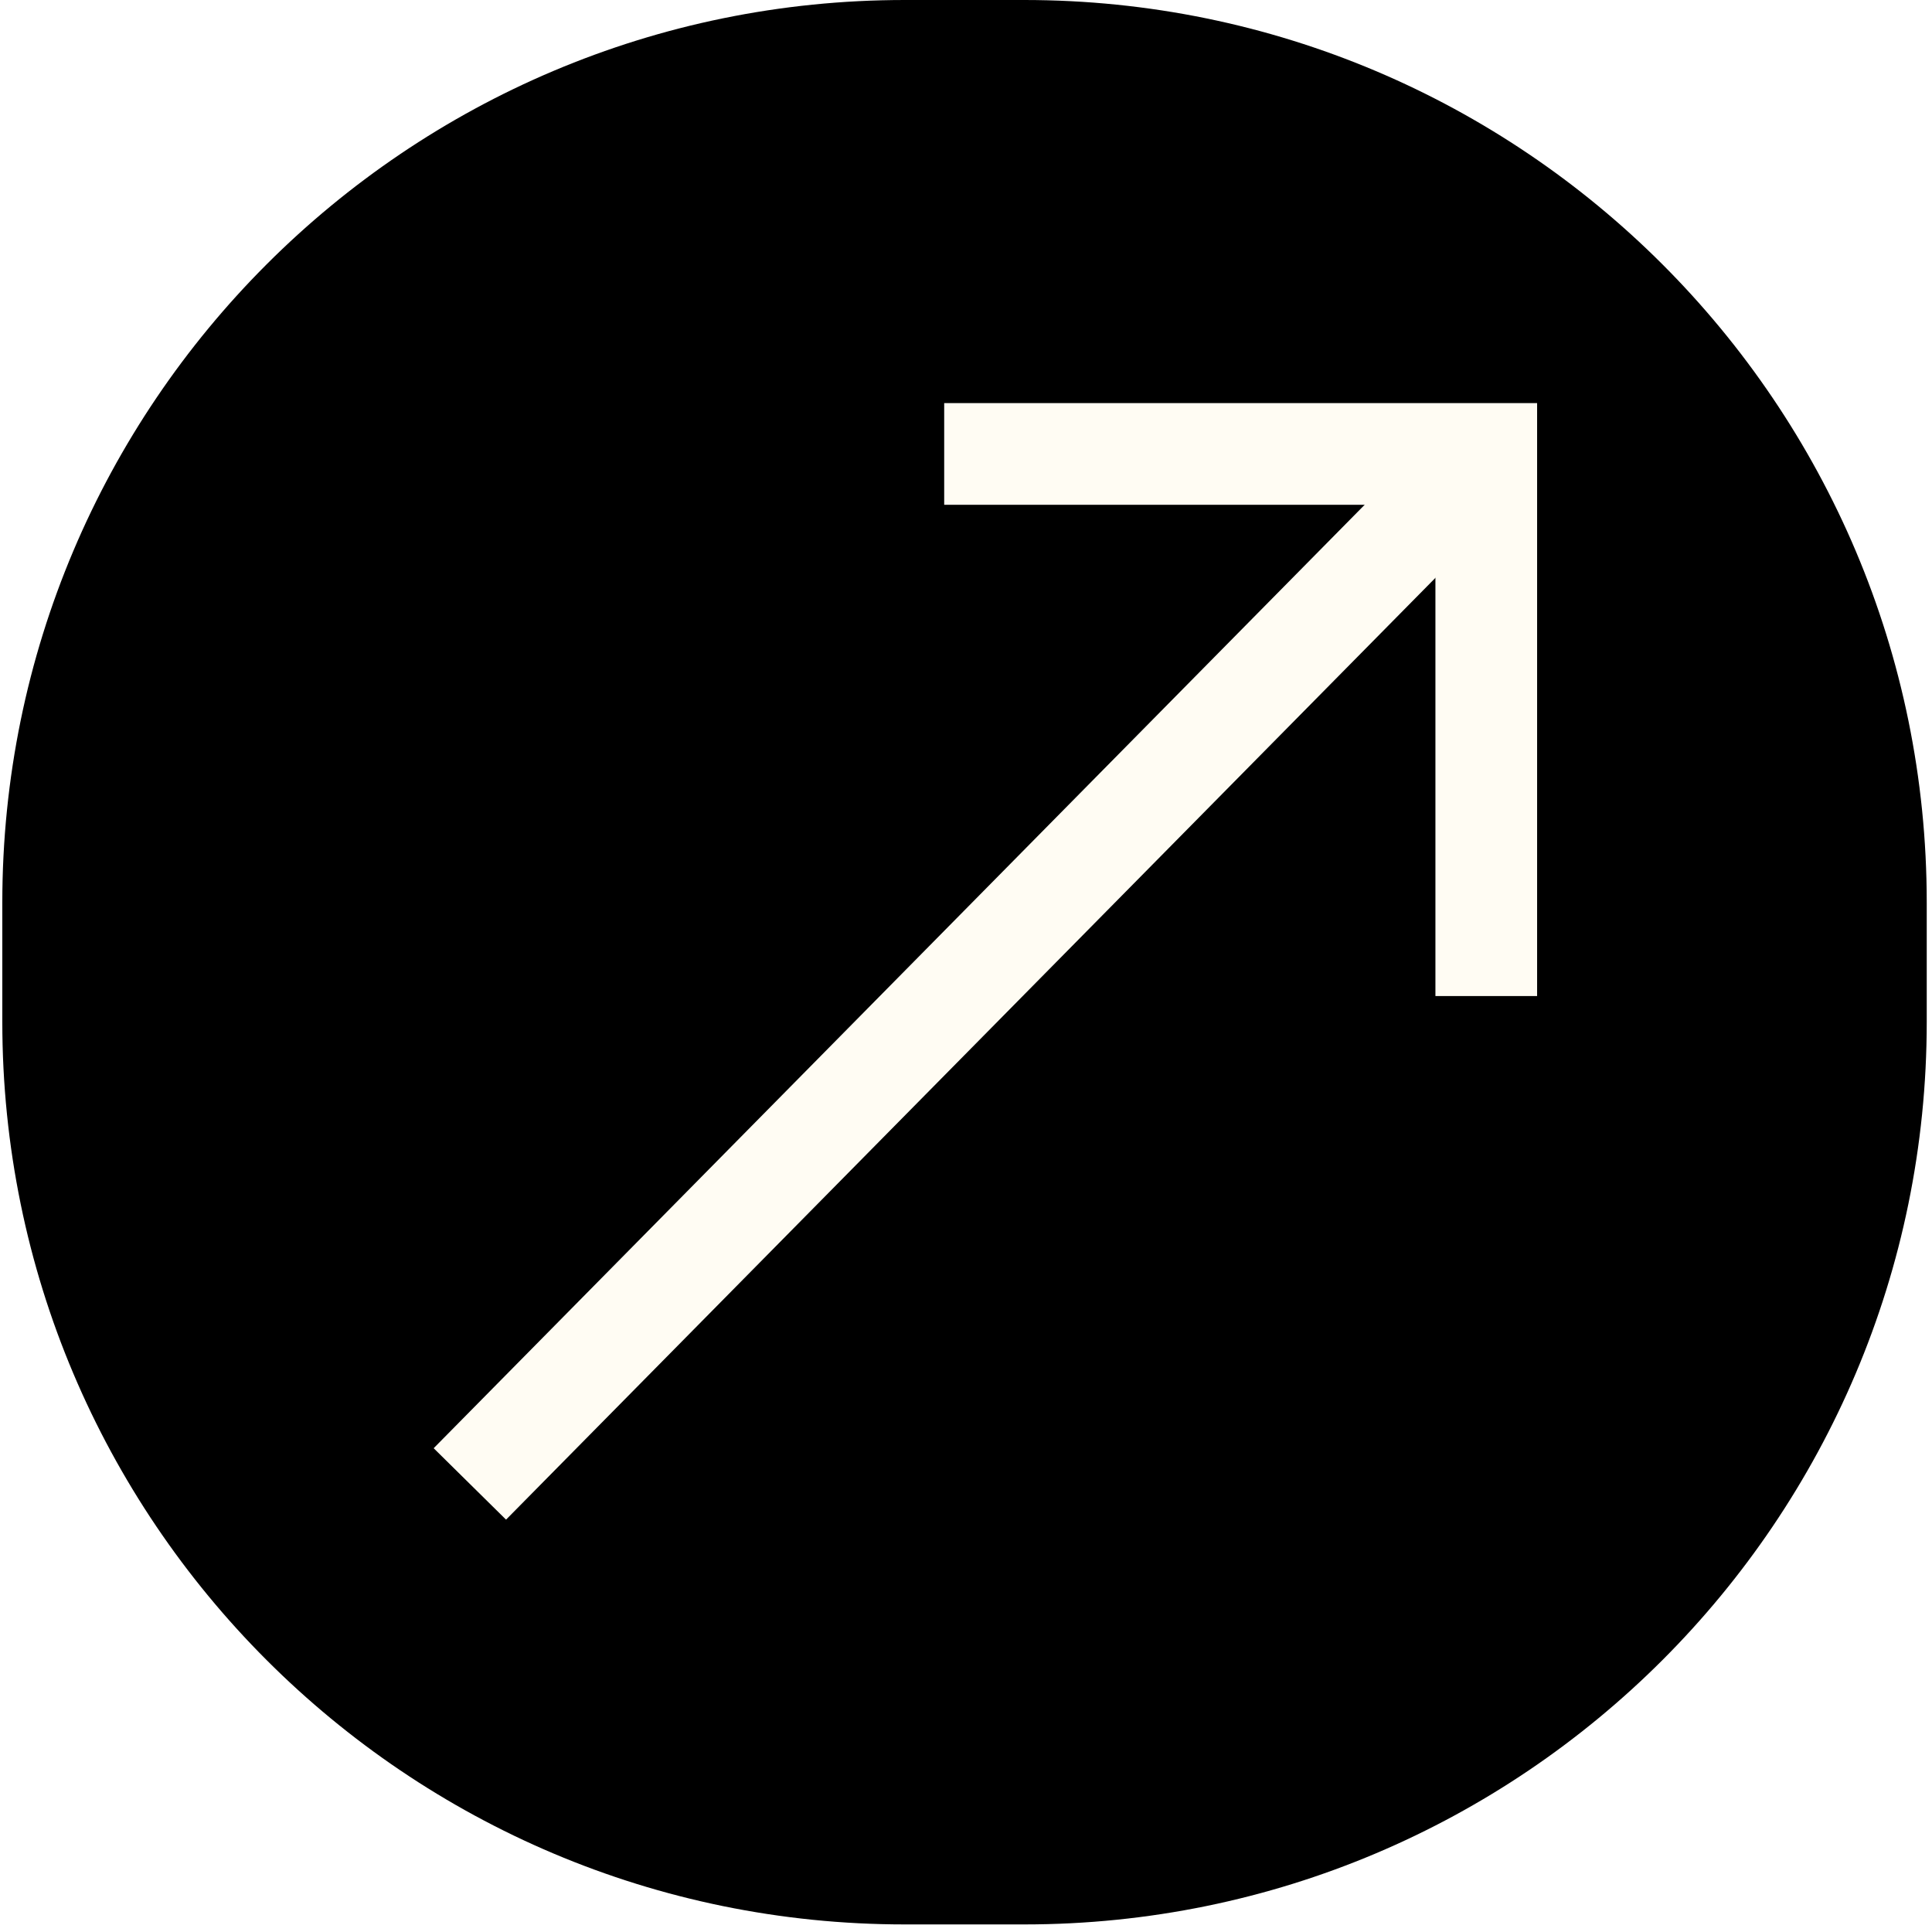
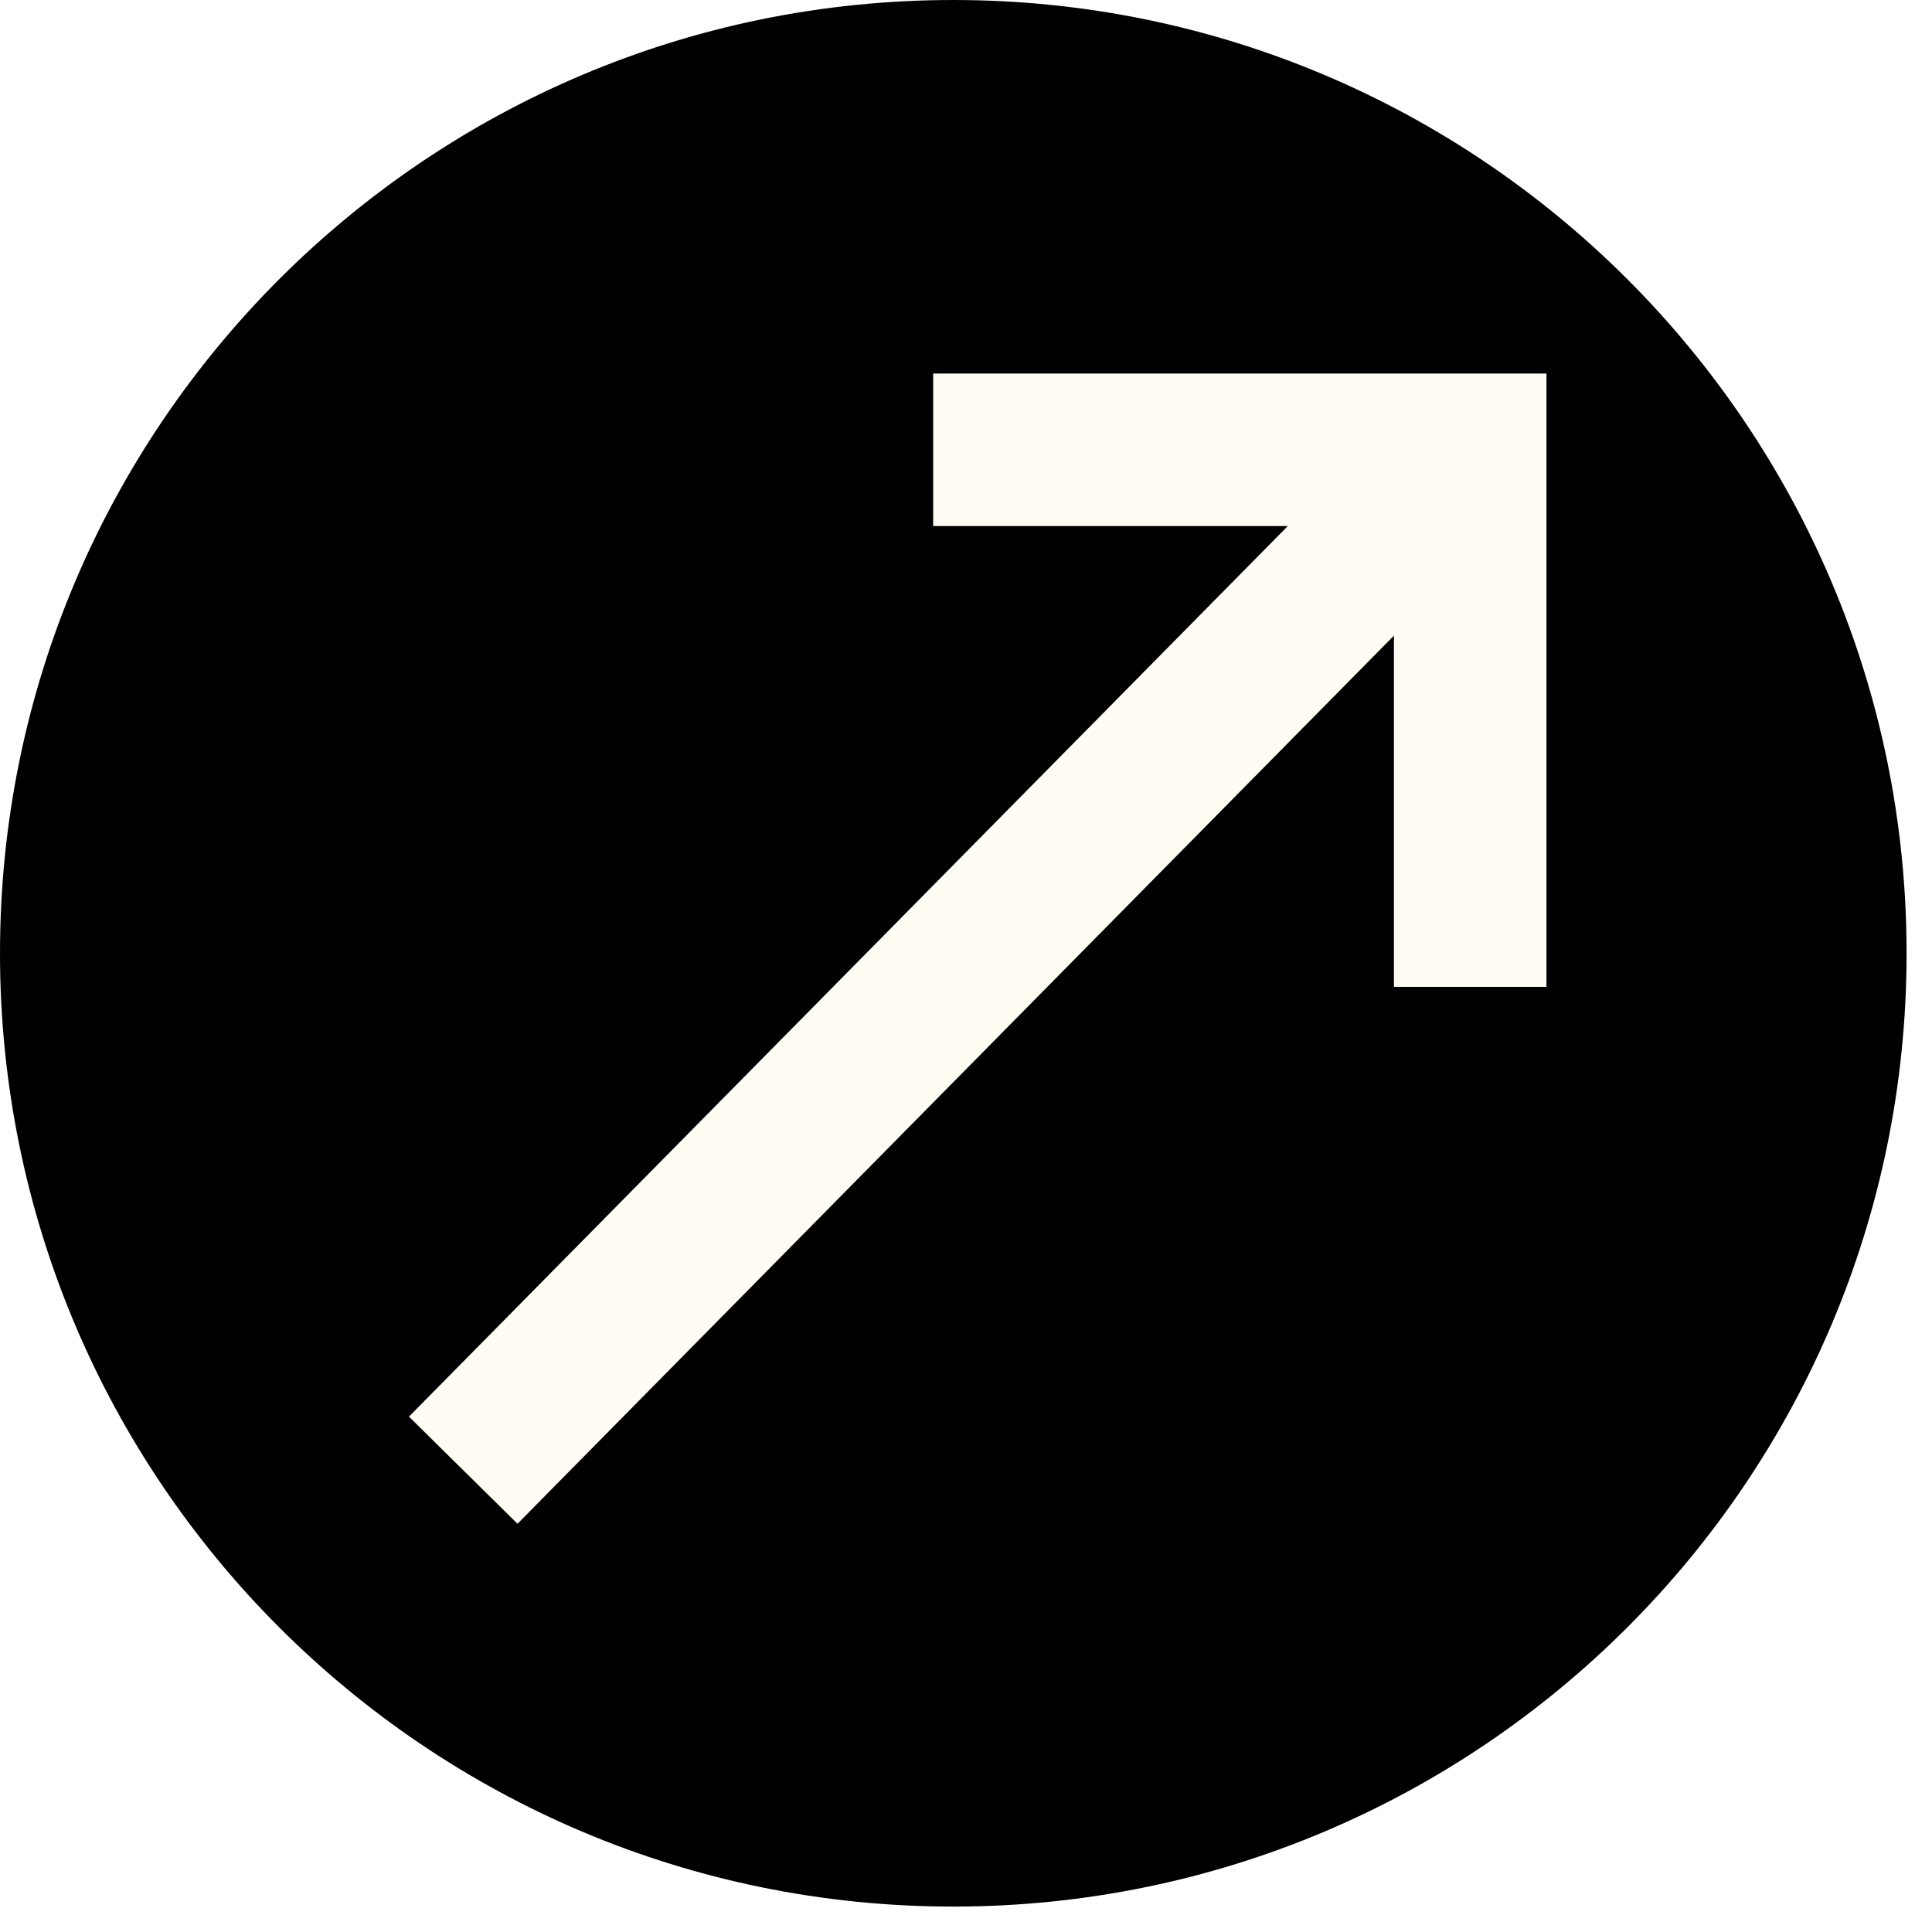
- <svg xmlns="http://www.w3.org/2000/svg" width="76" height="76" viewBox="0 0 76 76" fill="none">
-   <g id="Group 8">
-     <rect id="Rectangle 9" x="0.091" width="75.702" height="75.702" rx="35.5" fill="black" />
-     <g id="Group 5">
-       <path id="Vector 12" d="M58.466 17.857L18.483 58.374" stroke="#FFFCF3" stroke-width="4" />
-       <path id="Vector 11" d="M37.142 17.857L58.466 17.857L58.466 39.182" stroke="#FFFCF3" stroke-width="4" />
-     </g>
-   </g>
+ <svg xmlns="http://www.w3.org/2000/svg" width="38" height="38" viewBox="0 0 38 38" fill="none">
+   <rect width="37.5" height="37.5" rx="18.75" fill="black" />
+   <path d="M28.917 8.847L9.111 28.917" stroke="#FFFCF3" stroke-width="3" />
+   <path d="M18.354 8.847L28.917 8.847L28.917 19.41" stroke="#FFFCF3" stroke-width="3" />
</svg>
